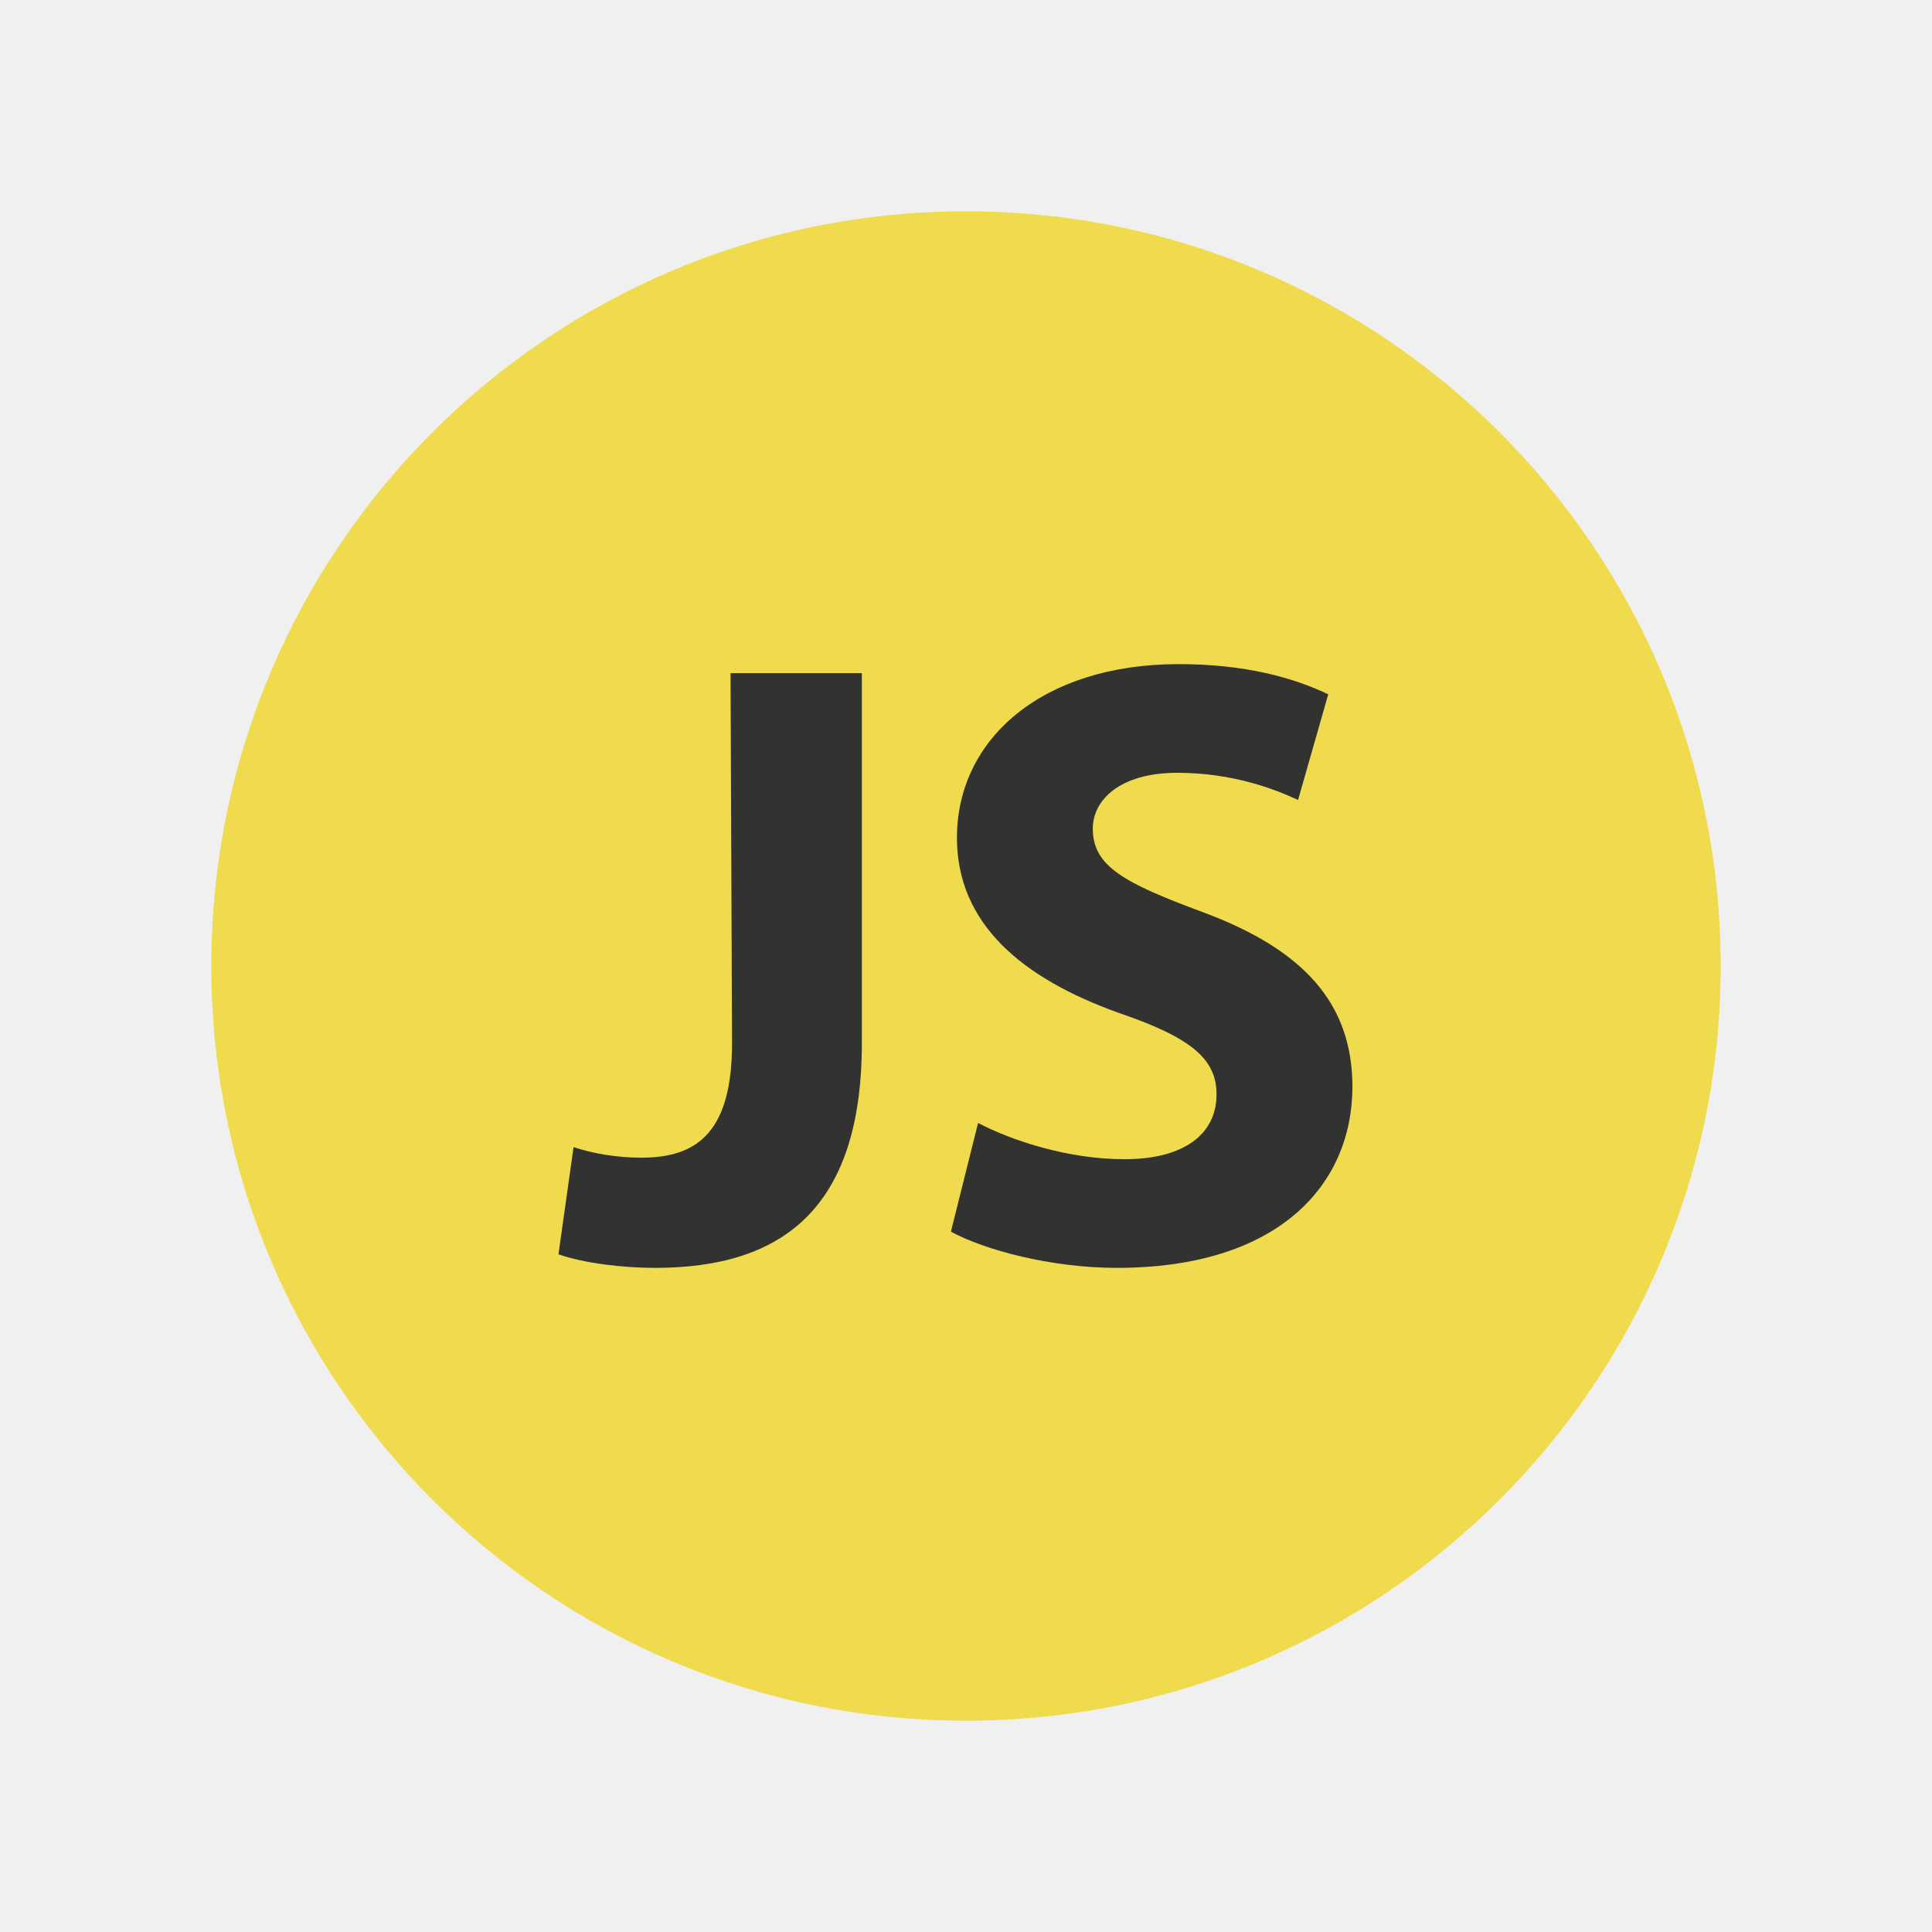
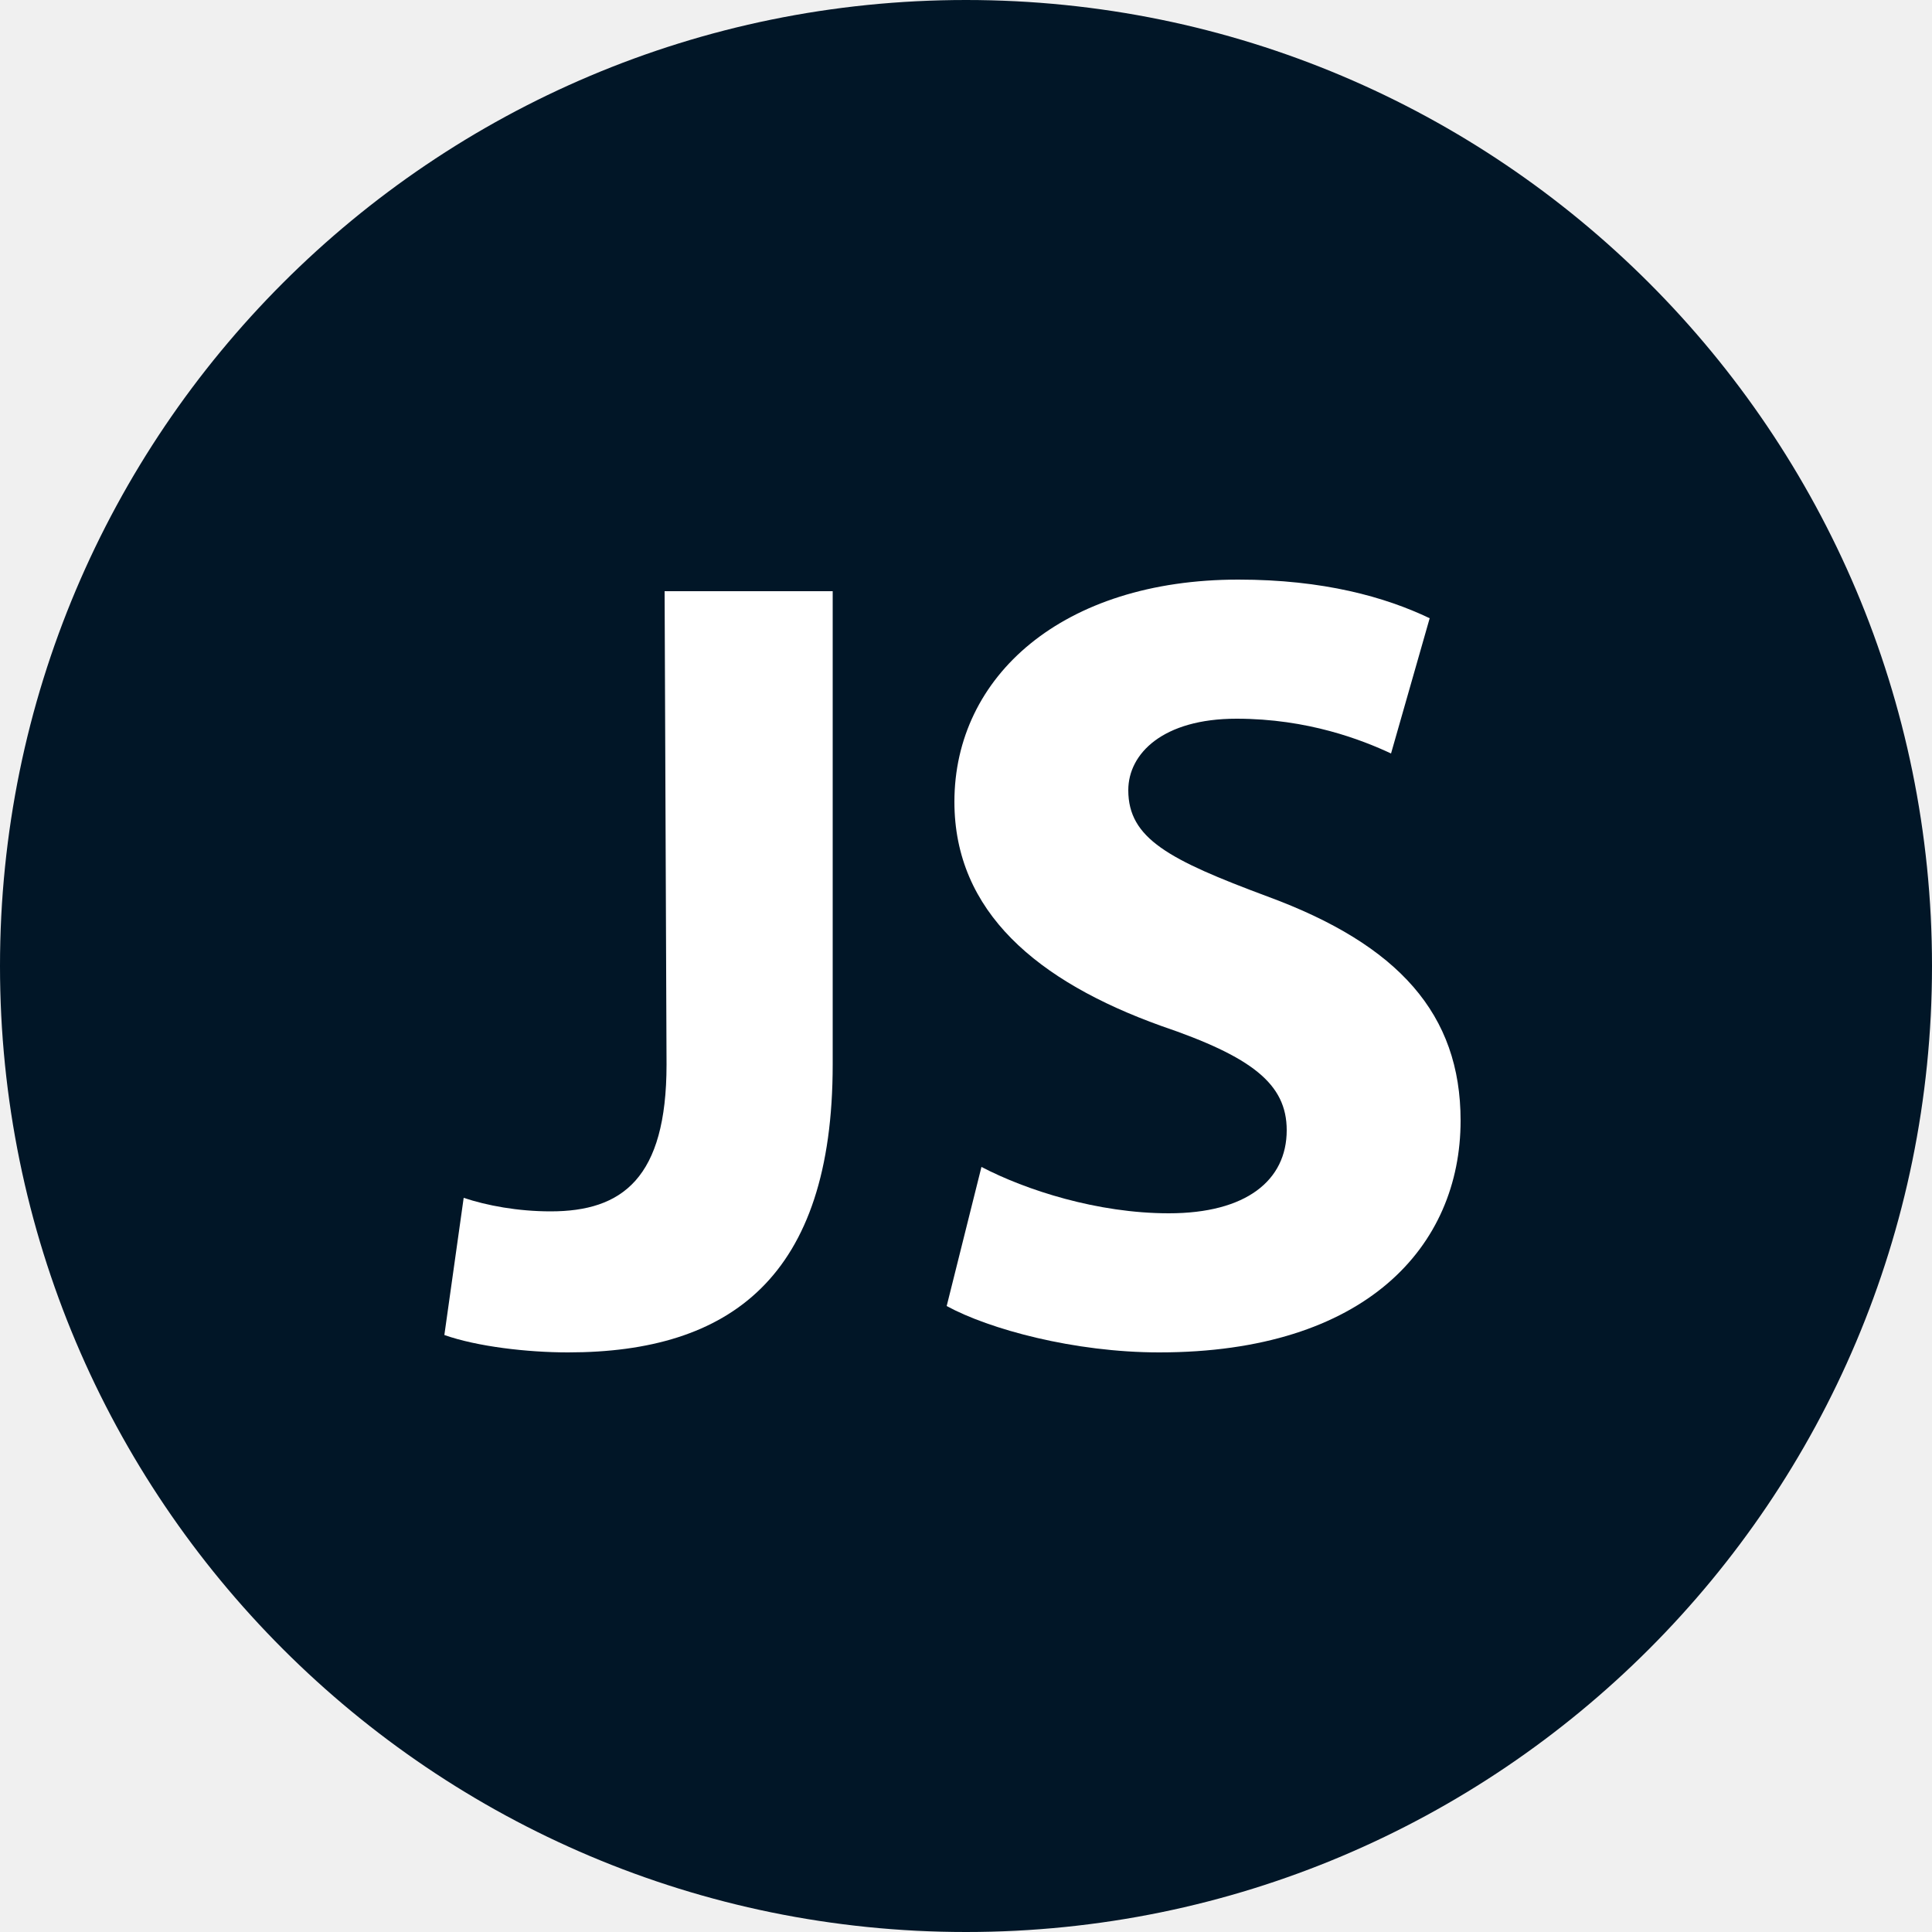
- <svg xmlns="http://www.w3.org/2000/svg" id="Lager_1" style="enable-background:new 0 0 128 128;" version="1.1" viewBox="0 0 128 128" xml:space="preserve">
-   <g>
-     <g>
-       <g>
-         <circle cx="64" cy="64" r="50" style="fill:#F0DB4F;" />
-       </g>
-     </g>
-     <g id="Layer_1_1_">
-       <g>
-         <g>
-           <path d="M48.4,44.6h8.7v24.5c0,11-5.3,14.9-13.7,14.9c-2.1,0-4.7-0.3-6.4-0.9l1-7.1      c1.2,0.4,2.8,0.7,4.5,0.7c3.7,0,6-1.7,6-7.6L48.4,44.6L48.4,44.6z" style="fill:#323330;" />
-           <path d="M64.8,74.4c2.3,1.2,6,2.4,9.7,2.4c4,0,6.1-1.7,6.1-4.3c0-2.4-1.8-3.8-6.5-5.4      c-6.4-2.3-10.7-5.9-10.7-11.6C63.4,49,69,44,78.1,44c4.4,0,7.6,0.9,9.9,2l-2,7c-1.5-0.7-4.3-1.8-8-1.8c-3.8,0-5.6,1.8-5.6,3.7      c0,2.5,2.1,3.6,7.2,5.5c6.8,2.5,10,6.1,10,11.6c0,6.5-4.9,12-15.6,12c-4.4,0-8.8-1.2-11-2.4L64.8,74.4z" style="fill:#323330;" />
+ <svg xmlns="http://www.w3.org/2000/svg" width="100px" height="100px" viewBox="0 0 100 100" version="1.1">
+   <defs />
+   <g id="Page-1" stroke="none" stroke-width="1" fill="none" fill-rule="evenodd">
+     <g id="javascript">
+       <g id="Group">
+         <circle id="Oval" fill="#011627" cx="50" cy="50" r="50" />
+         <g id="Layer_1_1_" transform="translate(23, 30)" fill="#FFFFFF">
+           <g id="Group">
+             <path d="M11.4,0.6 L20.1,0.6 L20.1,25.1 C20.1,36.1 14.8,40 6.4,40 C4.3,40 1.7,39.7 -7.10542736e-15,39.1 L1,32 C2.2,32.4 3.8,32.7 5.5,32.7 C9.2,32.7 11.5,31 11.5,25.1 L11.4,0.6 L11.4,0.6 Z" id="Shape" />
+             <path d="M27.8,30.4 C30.1,31.6 33.8,32.8 37.5,32.8 C41.5,32.8 43.6,31.1 43.6,28.5 C43.6,26.1 41.8,24.7 37.1,23.1 C30.7,20.8 26.4,17.2 26.4,11.5 C26.4,5 32,0 41.1,0 C45.5,0 48.7,0.9 51,2 L49,9 C47.5,8.3 44.7,7.2 41,7.2 C37.2,7.2 35.4,9 35.4,10.9 C35.4,13.4 37.5,14.5 42.6,16.4 C49.4,18.9 52.6,22.5 52.6,28 C52.6,34.5 47.7,40 37,40 C32.6,40 28.2,38.8 26,37.6 L27.8,30.4 Z" id="Shape" />
+           </g>
        </g>
      </g>
    </g>
  </g>
</svg>
